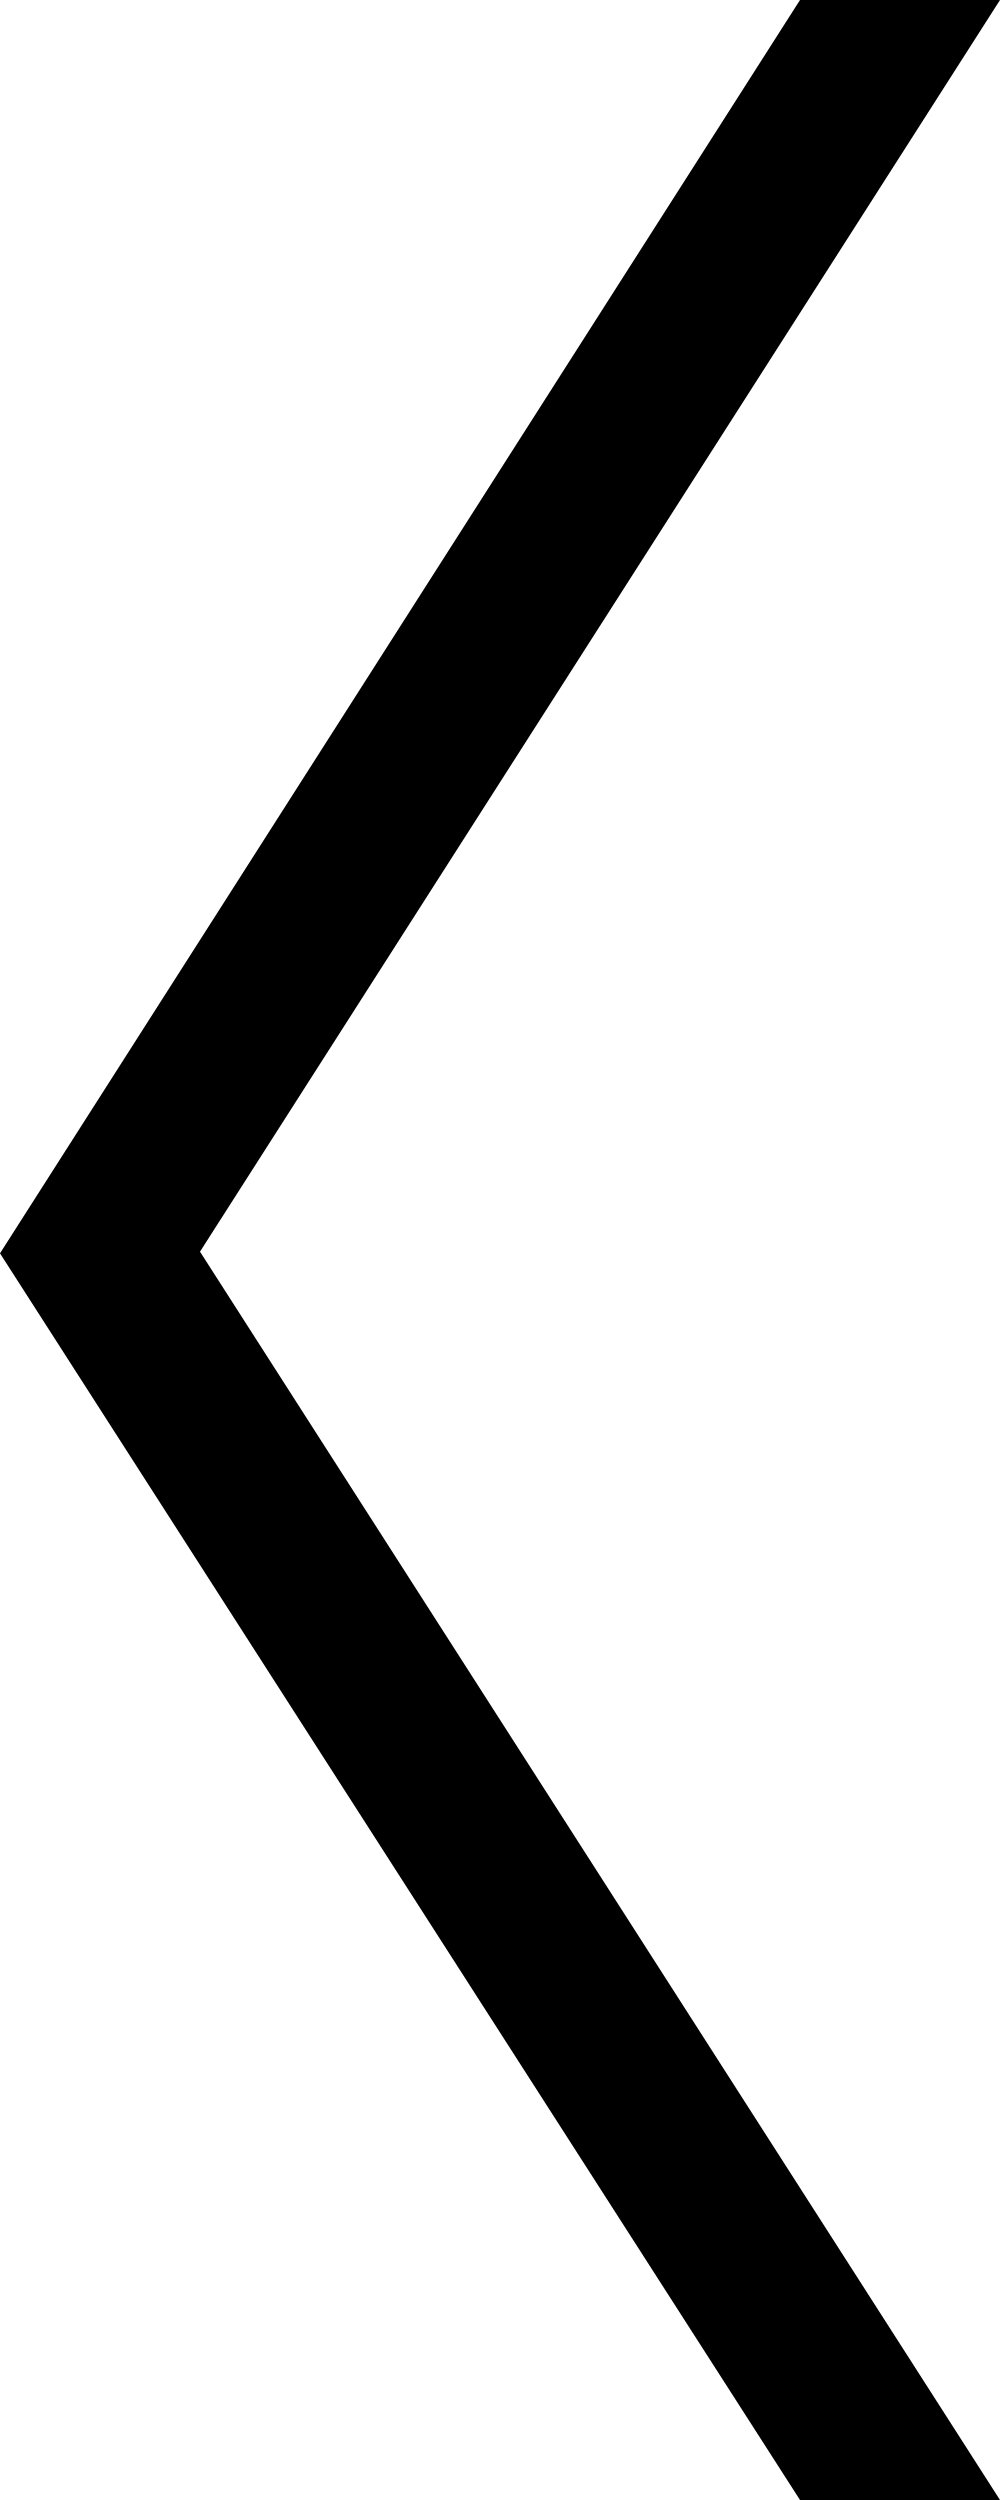
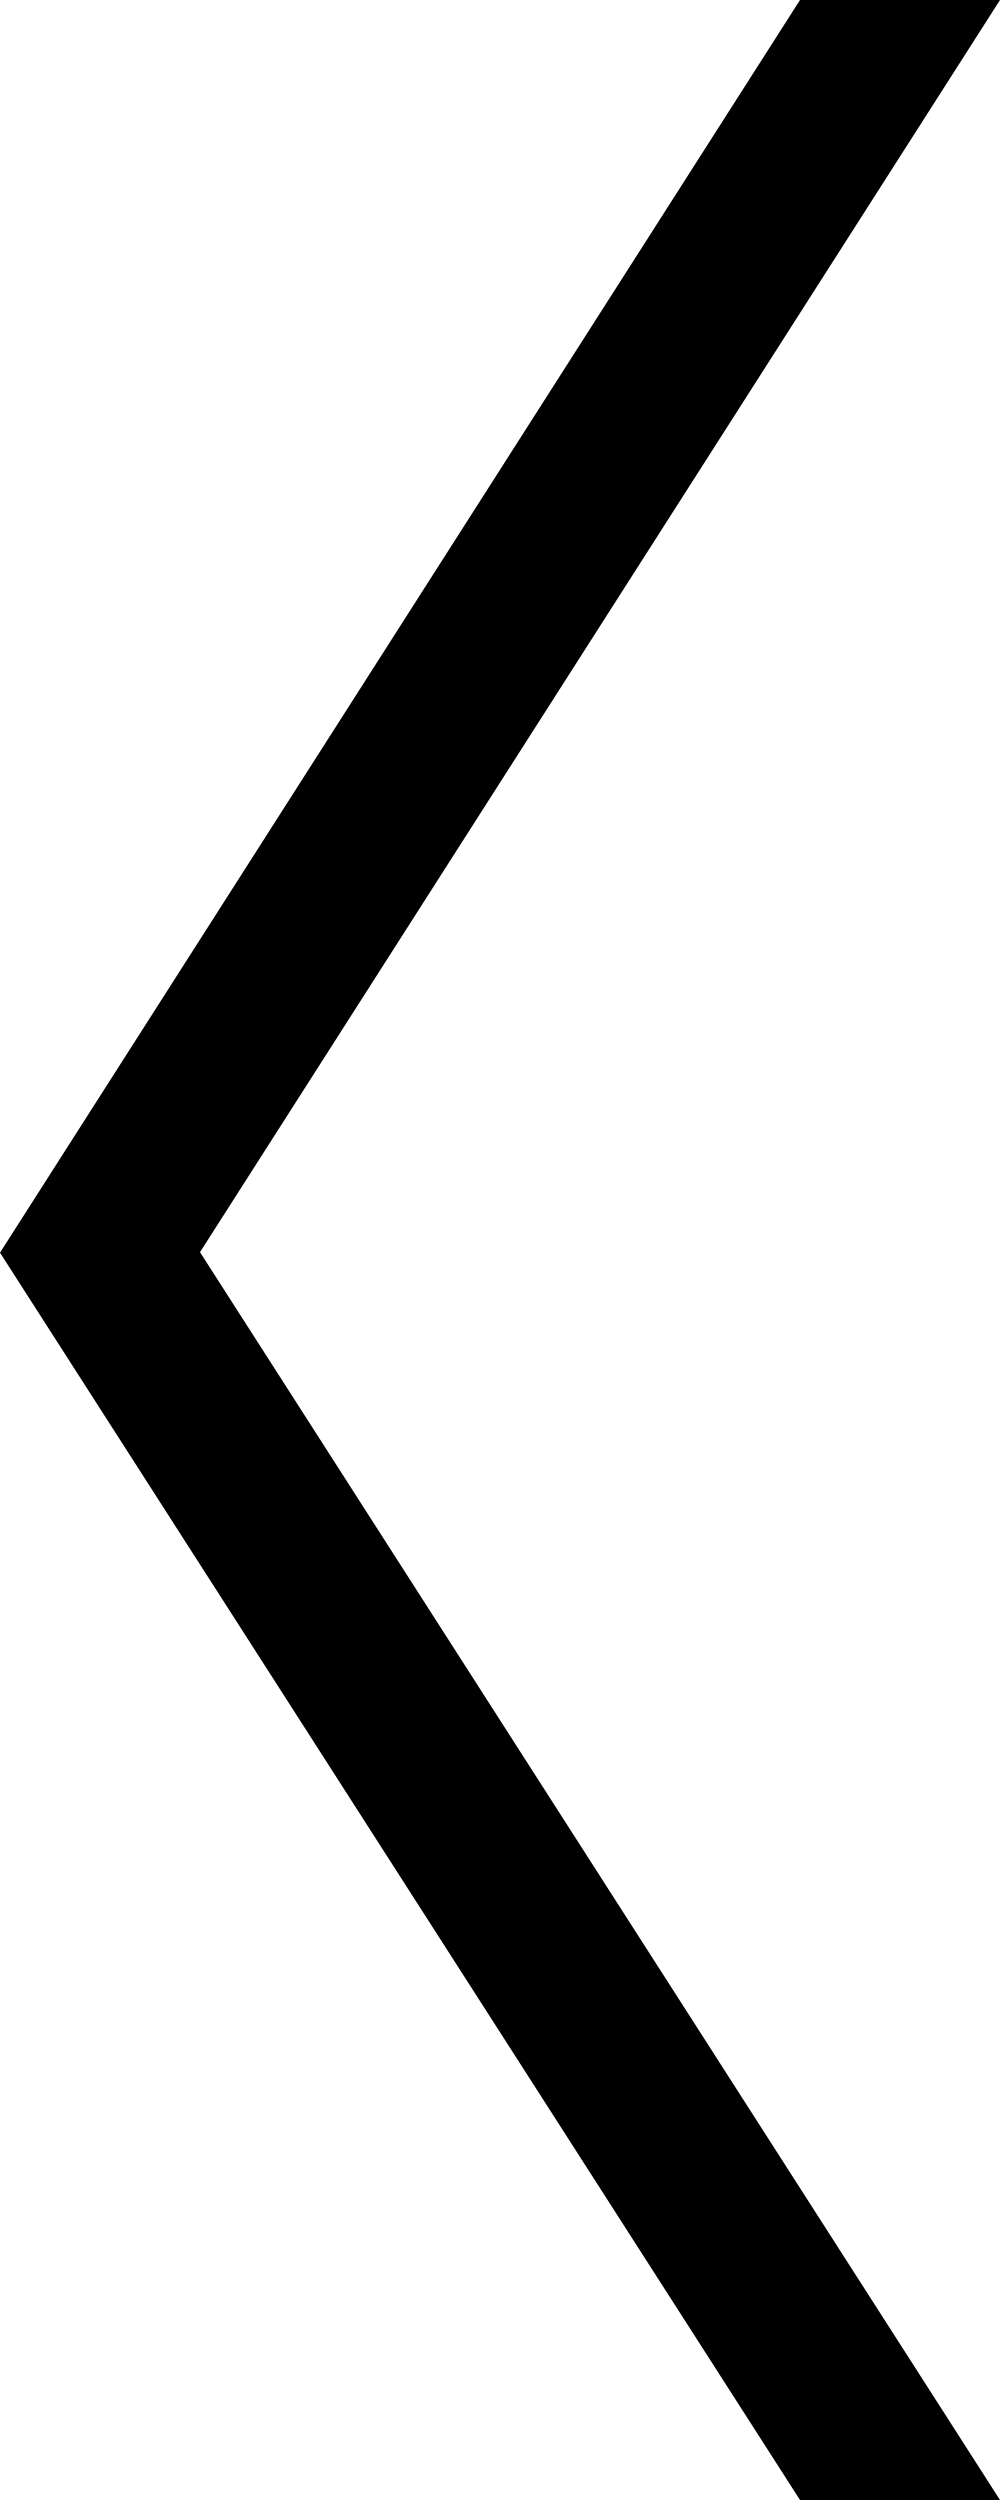
<svg xmlns="http://www.w3.org/2000/svg" viewBox="0 0 6 15">
  <g id="Layer_2" data-name="Layer 2">
    <g id="Layer_1-2" data-name="Layer 1">
-       <path d="M4.8,15H6L1.2,7.51,6,0H4.8L0,7.52Z" />
+       <path d="M4.8,15H6L1.2,7.513,6,0H4.8L0,7.516Z" />
    </g>
  </g>
</svg>
